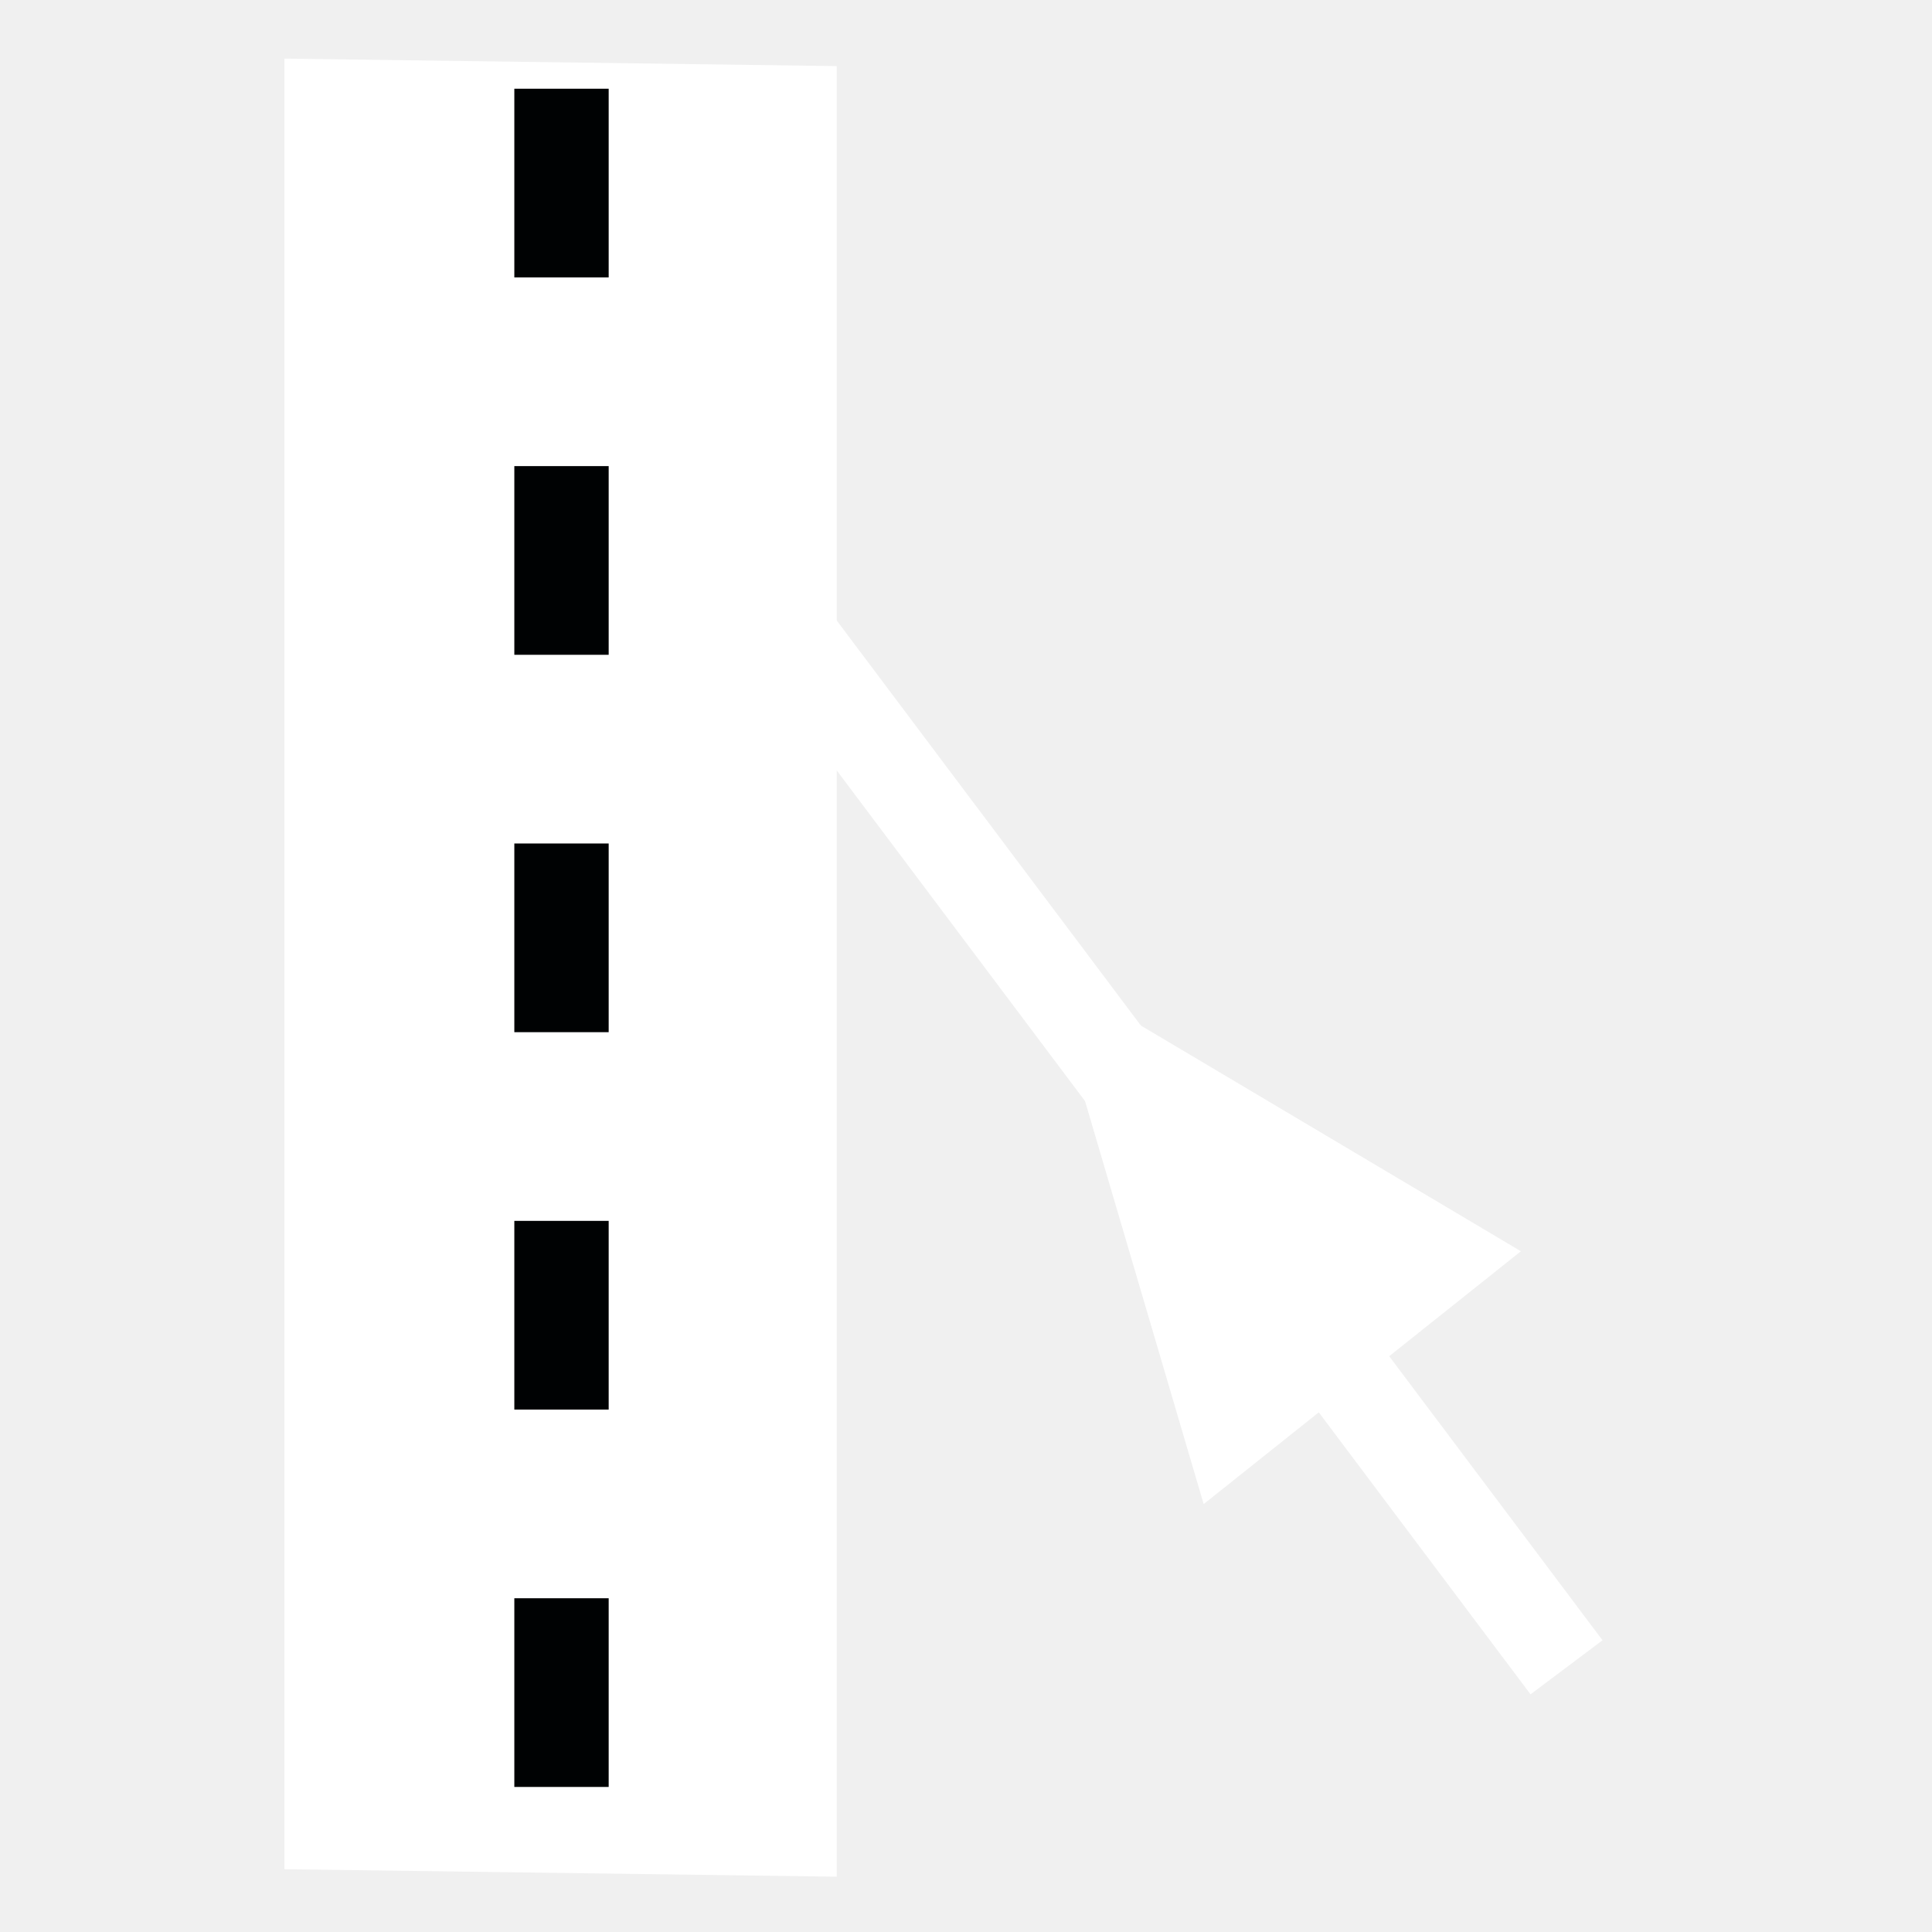
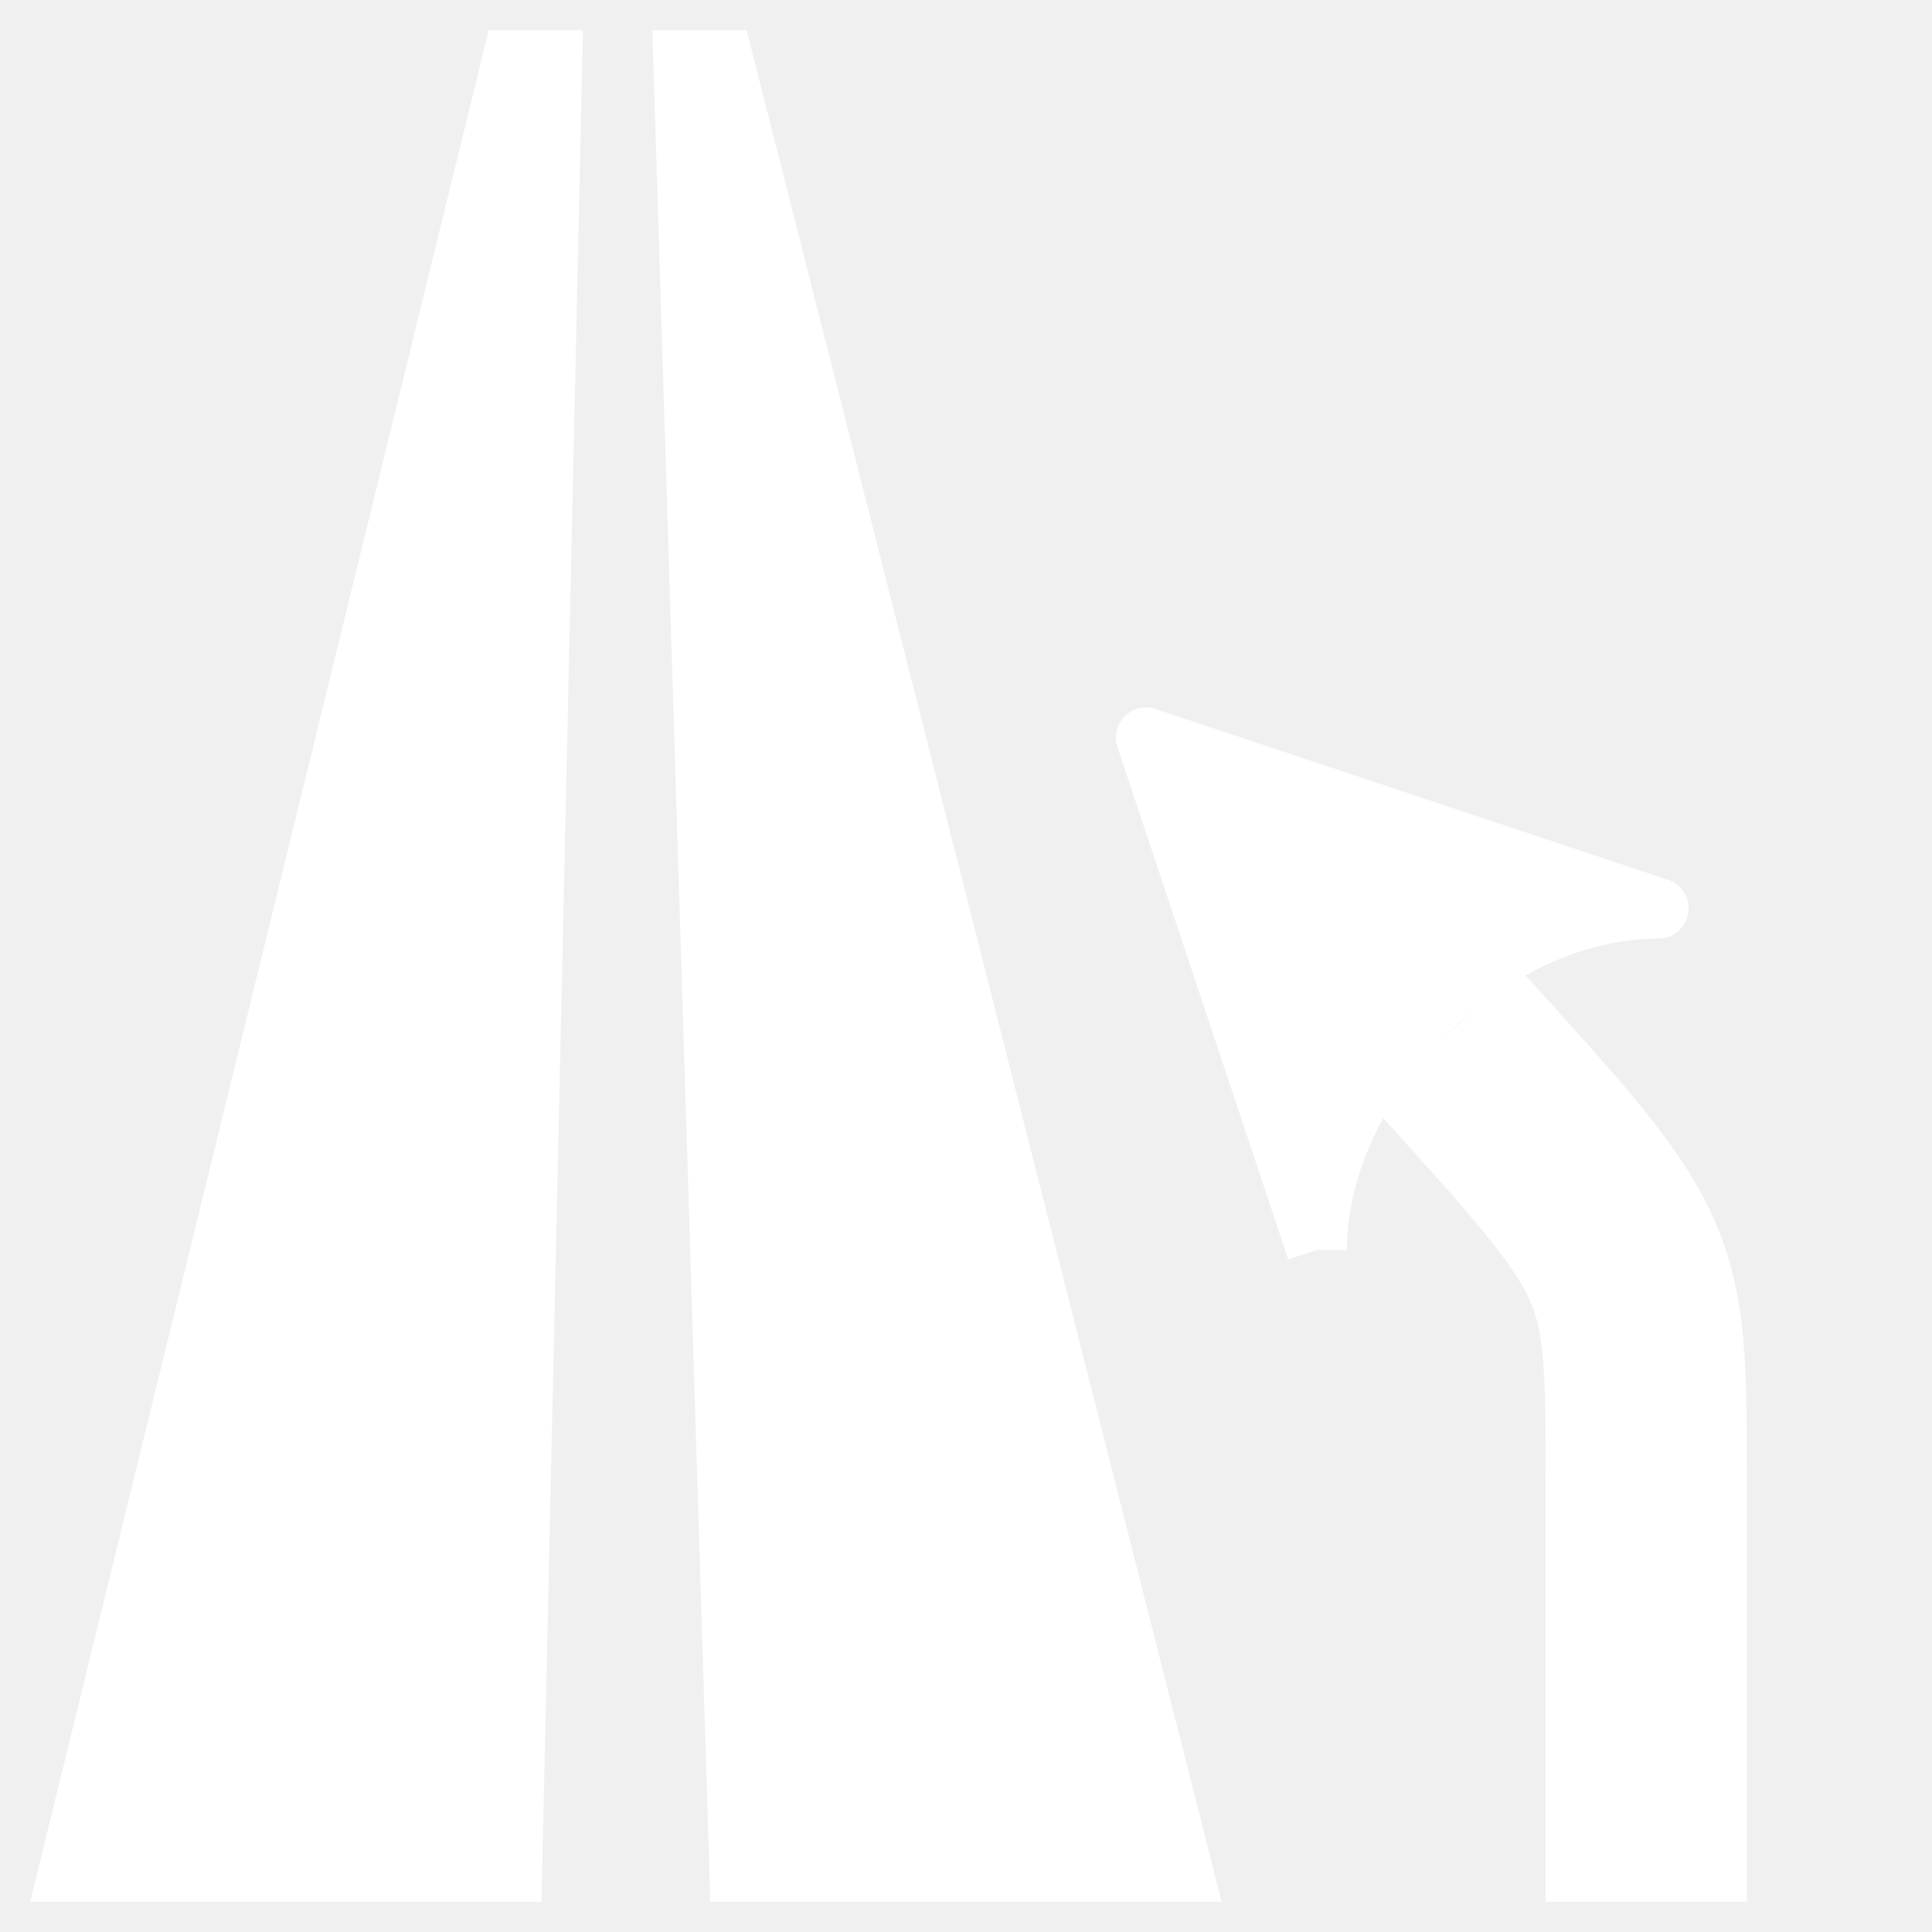
- <svg xmlns="http://www.w3.org/2000/svg" width="90" height="90" id="svg2" version="1.0">
-   <defs id="defs4">
-     <marker orient="auto" refY="0" refX="0" id="TriangleOutS" style="overflow:visible">
-       <path id="path3310" d="m 5.77,0 -8.65,5 0,-10 8.65,5 z" style="fill-rule:evenodd;stroke:#000000;stroke-width:1pt;marker-start:none" transform="scale(0.2,0.2)" />
-     </marker>
-     <marker orient="auto" refY="0" refX="0" id="Tail" style="overflow:visible">
-       <g id="g3197" transform="scale(-1.2,-1.2)">
-         <path id="path3199" d="M -3.805,-3.959 0.544,0" style="fill:none;stroke:#000000;stroke-width:0.8;stroke-linecap:round;marker-start:none;marker-end:none" />
-         <path id="path3201" d="M -1.287,-3.959 3.062,0" style="fill:none;stroke:#000000;stroke-width:0.8;stroke-linecap:round;marker-start:none;marker-end:none" />
-         <path id="path3203" d="M 1.305,-3.959 5.654,0" style="fill:none;stroke:#000000;stroke-width:0.8;stroke-linecap:round;marker-start:none;marker-end:none" />
-         <path id="path3205" d="M -3.805,4.178 0.544,0.22" style="fill:none;stroke:#000000;stroke-width:0.8;stroke-linecap:round;marker-start:none;marker-end:none" />
-         <path id="path3207" d="M -1.287,4.178 3.062,0.22" style="fill:none;stroke:#000000;stroke-width:0.8;stroke-linecap:round;marker-start:none;marker-end:none" />
-         <path id="path3209" d="M 1.305,4.178 5.654,0.22" style="fill:none;stroke:#000000;stroke-width:0.8;stroke-linecap:round;marker-start:none;marker-end:none" />
-       </g>
-     </marker>
-     <marker orient="auto" refY="0" refX="0" id="Arrow1Send" style="overflow:visible">
-       <path id="path3176" d="M 0,0 5,-5 -12.5,0 5,5 0,0 z" style="fill-rule:evenodd;stroke:#000000;stroke-width:1pt;marker-start:none" transform="matrix(-0.2,0,0,-0.2,-1.2,0)" />
-     </marker>
-     <marker orient="auto" refY="0" refX="0" id="Arrow1Lend" style="overflow:visible">
-       <path id="path3164" d="M 0,0 5,-5 -12.5,0 5,5 0,0 z" style="fill-rule:evenodd;stroke:#000000;stroke-width:1pt;marker-start:none" transform="matrix(-0.8,0,0,-0.8,-10,0)" />
-     </marker>
-   </defs>
-   <g id="layer1" transform="translate(0,68)">
-     <path style="fill:#ffffff;fill-opacity:1;fill-rule:evenodd;stroke:none;stroke-width:1;marker:none;visibility:visible;display:inline;overflow:visible;enable-background:accumulate" d="m 13.249,-65.269 25.73,0.348 0,84.344 -25.73,-0.348 0,-84.344 z" id="rect2383" />
-     <path style="fill:none;stroke:#000203;stroke-width:4.395;stroke-linecap:butt;stroke-linejoin:miter;stroke-miterlimit:4;stroke-opacity:1;stroke-dasharray:8.79, 8.79;stroke-dashoffset:0" d="m 26.157,-63.867 0,80.729" id="path5565" />
-     <path style="fill:#ffffff;fill-opacity:1;stroke:#ffffff;stroke-width:0.508px;stroke-linecap:butt;stroke-linejoin:miter;stroke-opacity:1" d="M 49.165,-22.295 70.403,-9.681 56.209,1.632 z" id="path3864" />
-     <path style="fill:none;stroke:#ffffff;stroke-width:4.194;stroke-linecap:butt;stroke-linejoin:miter;stroke-miterlimit:4;stroke-opacity:0.989;stroke-dasharray:none;stroke-dashoffset:0" d="M 72.975,9.67 30.898,-46.362" id="path5565-8-4" />
+ <svg xmlns="http://www.w3.org/2000/svg" width="64px" height="64px" id="svg2" version="1.1">
+   <defs id="defs12" />
+   <g transform="matrix(0.6666615,0,0,0.6666615,33.19783,21.00032)" id="g4-5" style="stroke:#000000">
+     <path d="M 32,63 32,42 C 32,31 32,31 22,20" style="fill:none;stroke:#ffffff;stroke-width:10;stroke-linecap:butt;stroke-linejoin:miter;stroke-miterlimit:4;stroke-opacity:1;stroke-dasharray:none" id="path6-8" />
+     <path transform="matrix(2.12132,-2.12132,2.12132,2.12132,22,20)" d="M -4,1 0,-7 4,1 C 2,-1 -2,-1 -4,1" style="fill:#ffffff;stroke:#ffffff;stroke-linejoin:round" id="path8-8" />
+   </g>
+   <g transform="matrix(0.00399274,0,0,0.00286166,-12.66315,-4.197501)" id="g3848" style="fill:#ffffff">
+     <path transform="matrix(28.22222,0,0,28.22222,-3.2693192e-4,0)" id="path3076" d="m 304.156,64.354 17.049,767.685 75.153,0 75.153,0 -139.648,-767.685 z" style="fill:#ffffff;stroke:none" />
+     <path transform="matrix(28.22222,0,0,28.22222,-3.2693192e-4,0)" id="path3078" d="m 256.041,64.354 -134.789,767.685 75.154,0 75.154,0 12.189,-767.685 z" style="fill:#ffffff;stroke:none" />
  </g>
</svg>
